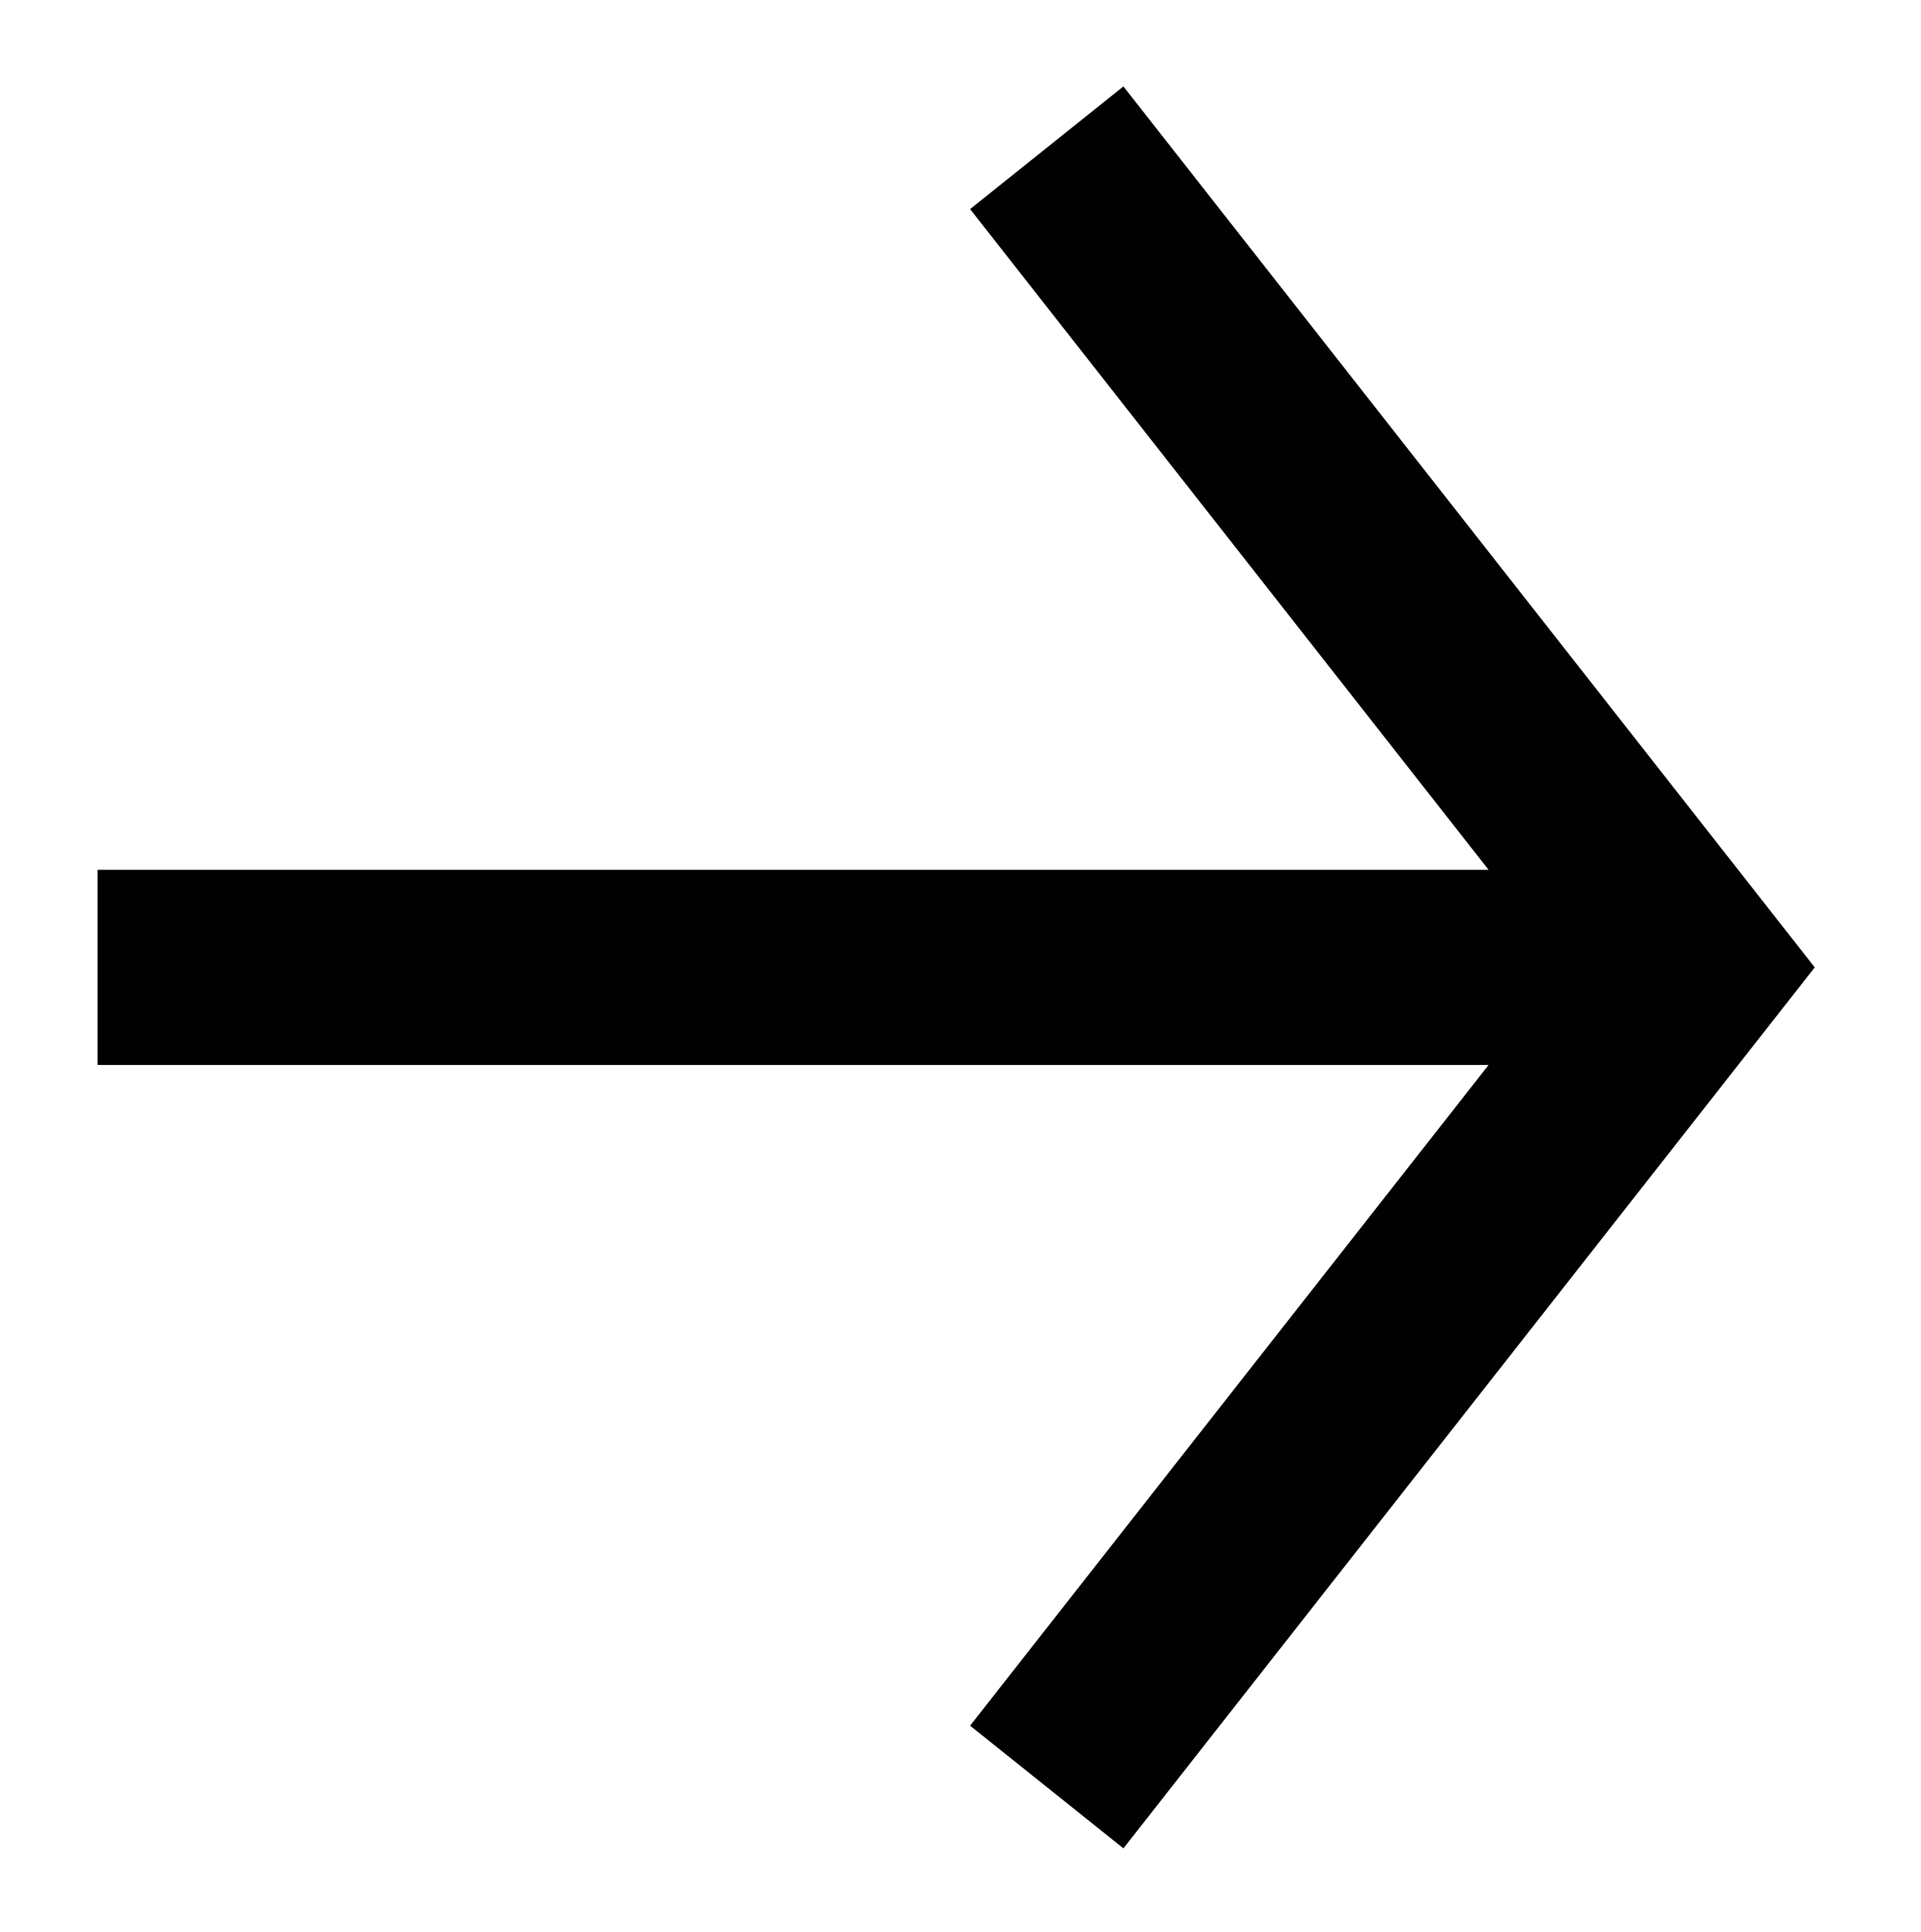
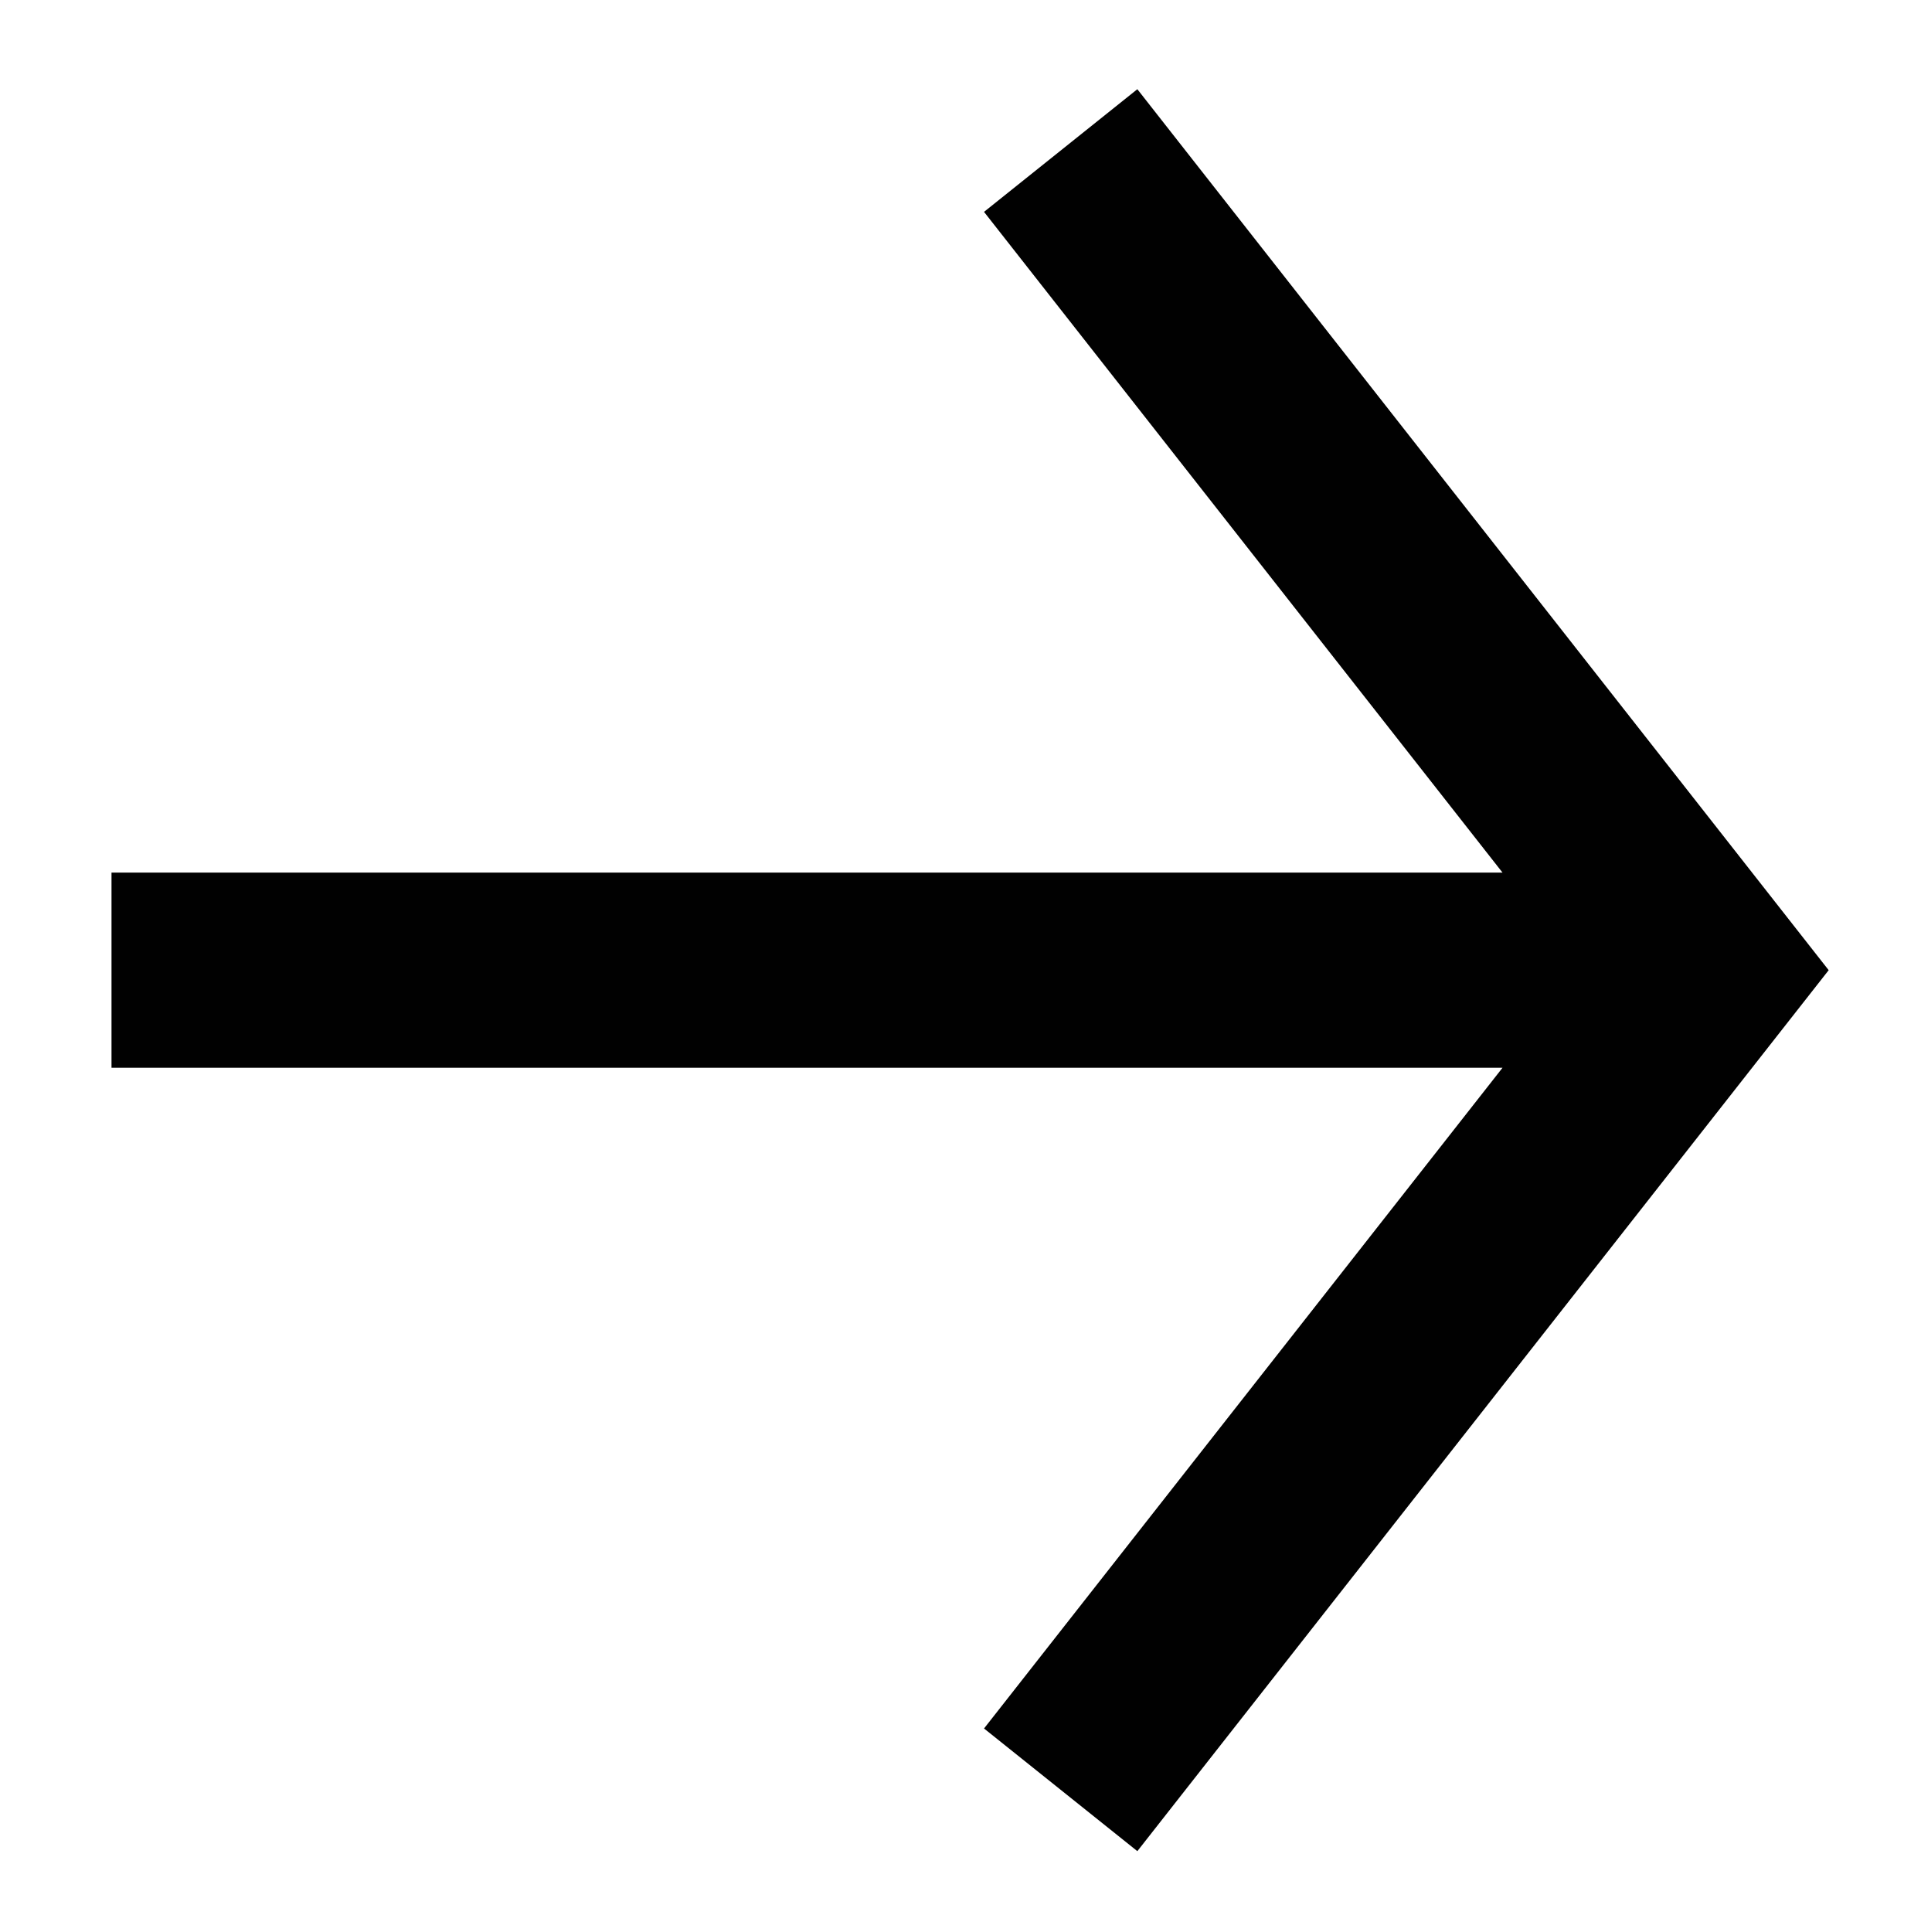
<svg xmlns="http://www.w3.org/2000/svg" version="1.1" id="레이어_1" x="0px" y="0px" viewBox="0 0 68.9 69.3" style="enable-background:new 0 0 68.9 69.3;" xml:space="preserve">
  <style type="text/css">
	.st0{fill:#010101;}
</style>
-   <polygon class="st0" points="40.3,3.1 34.8,7.5 53.4,31.2 3.5,31.2 3.5,38.2 53.4,38.2 34.8,61.9 40.3,66.3 65.1,34.7 " />
+   <polygon class="st0" points="40.8,3.2 35.3,7.6 53.9,31.3 4,31.3 4,38.3 53.9,38.3 35.3,62 40.8,66.4 65.6,34.8 " />
</svg>
